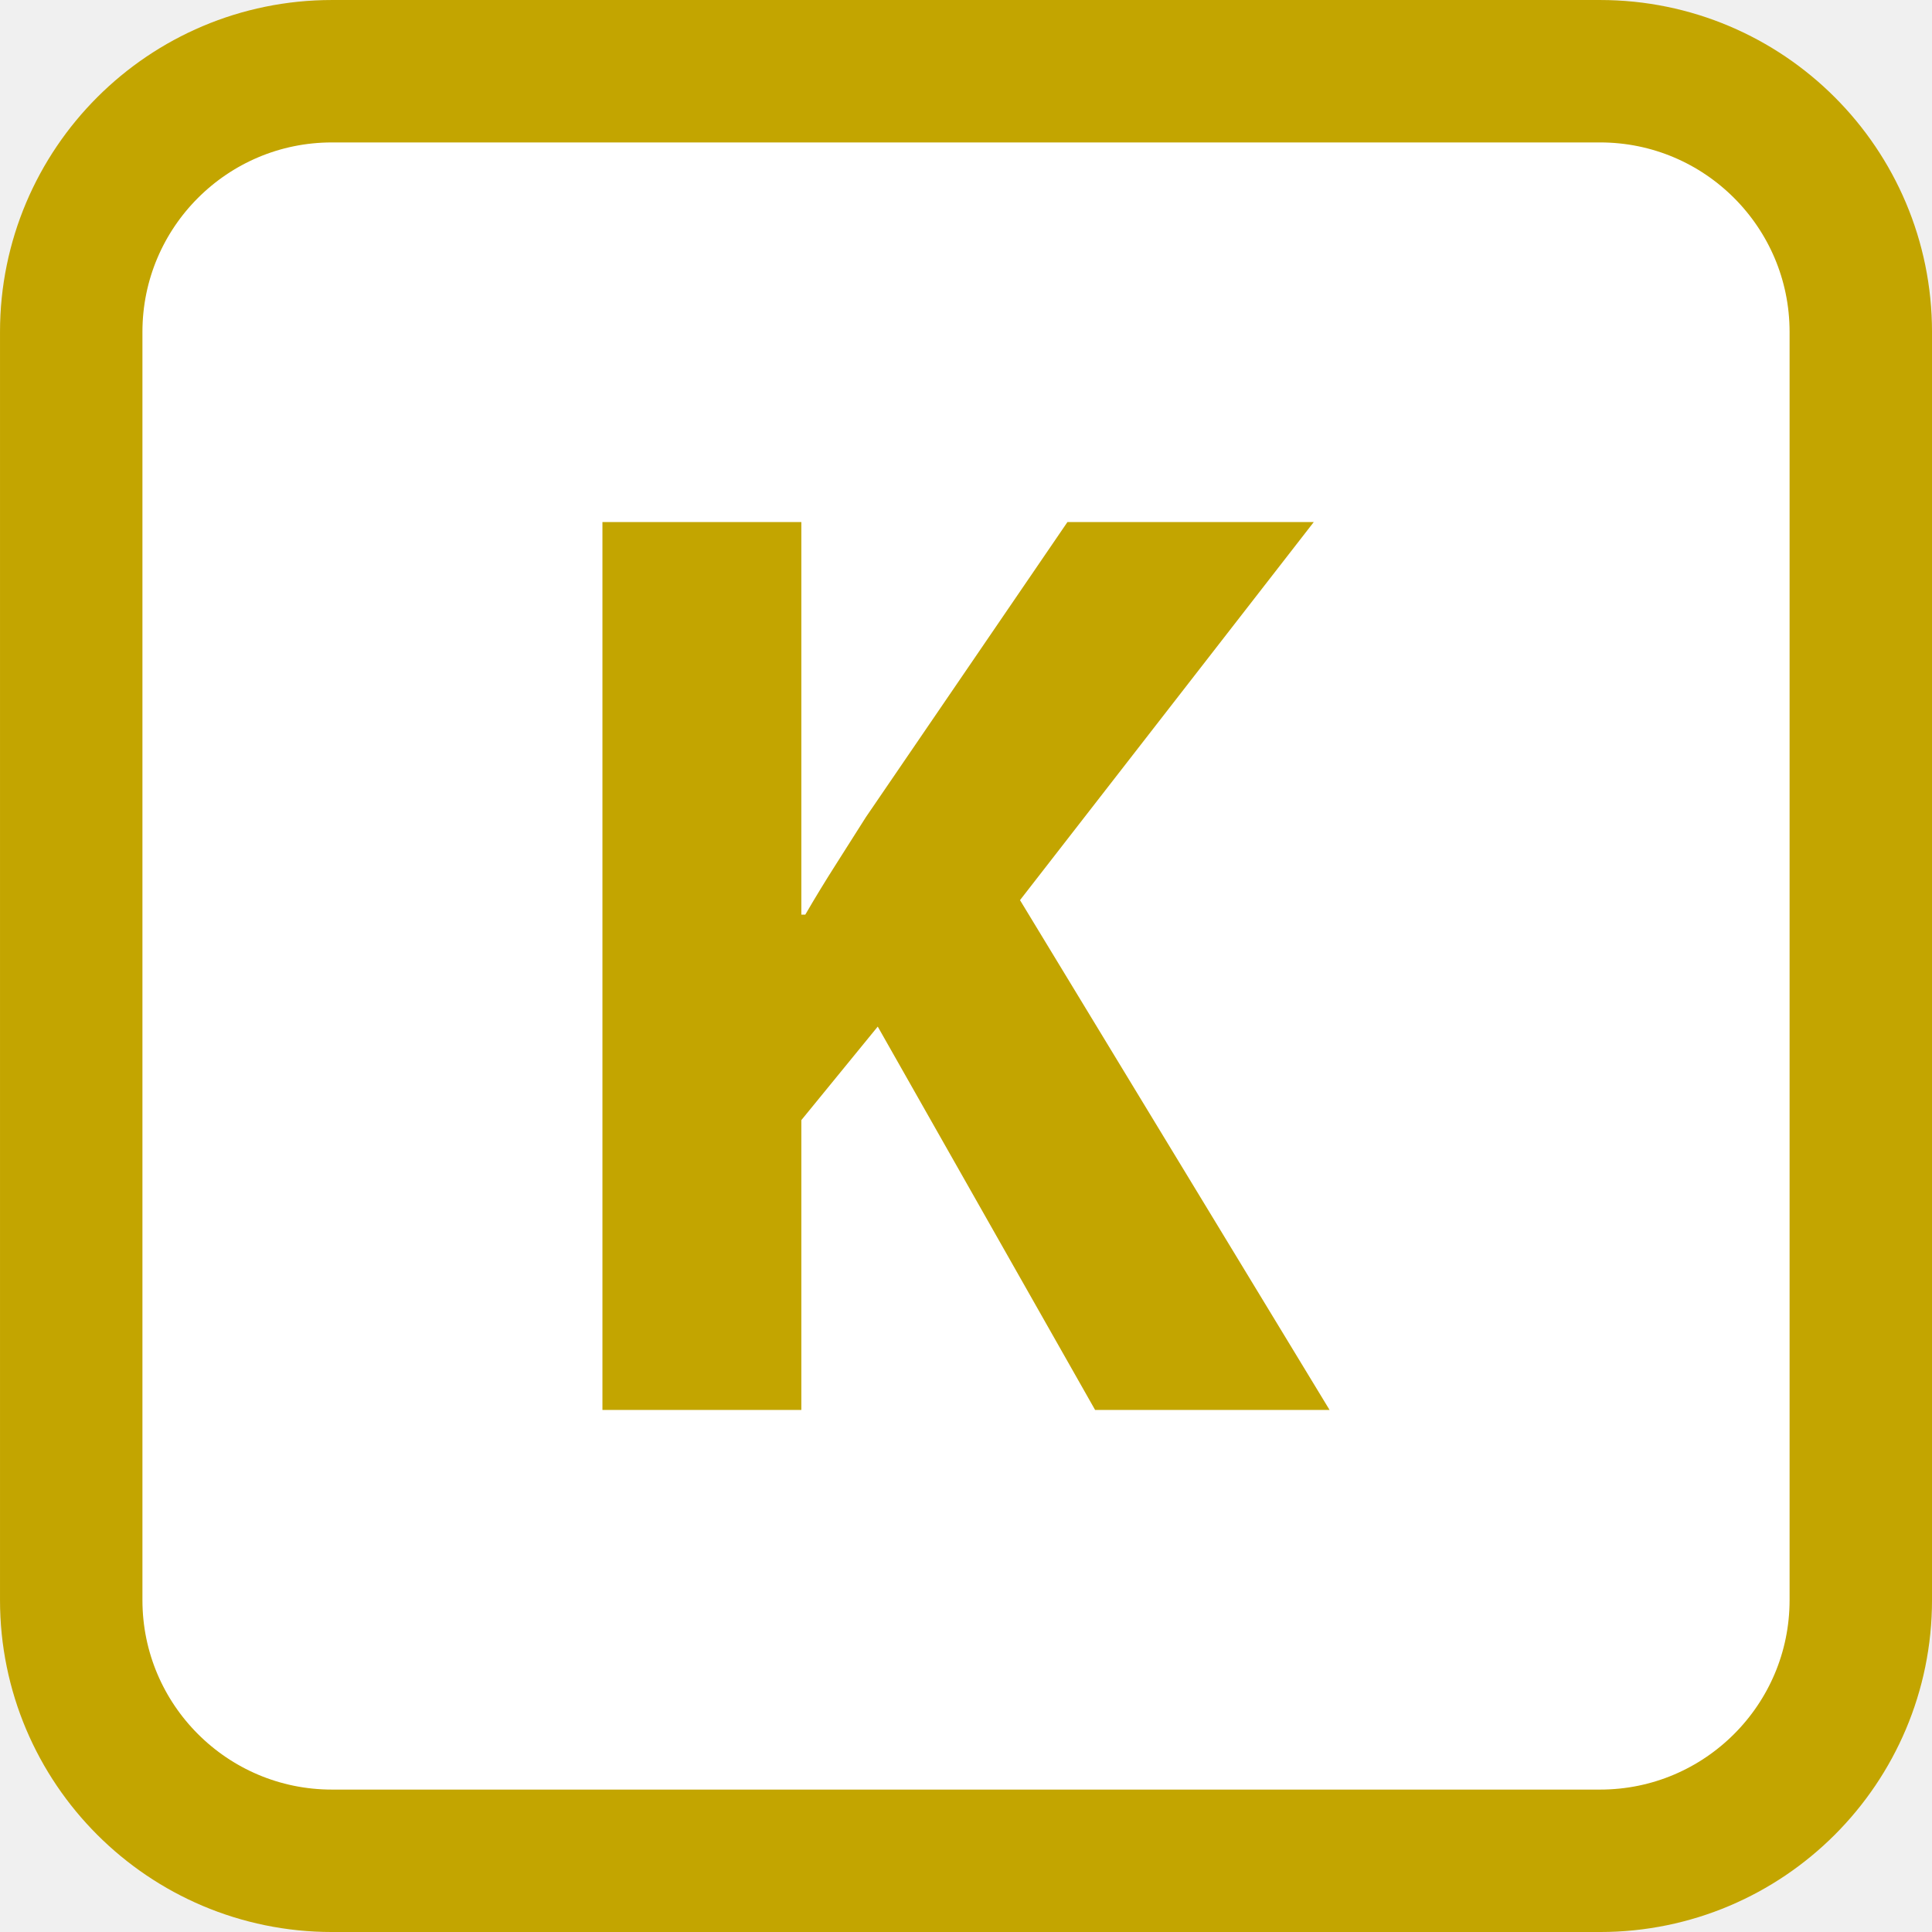
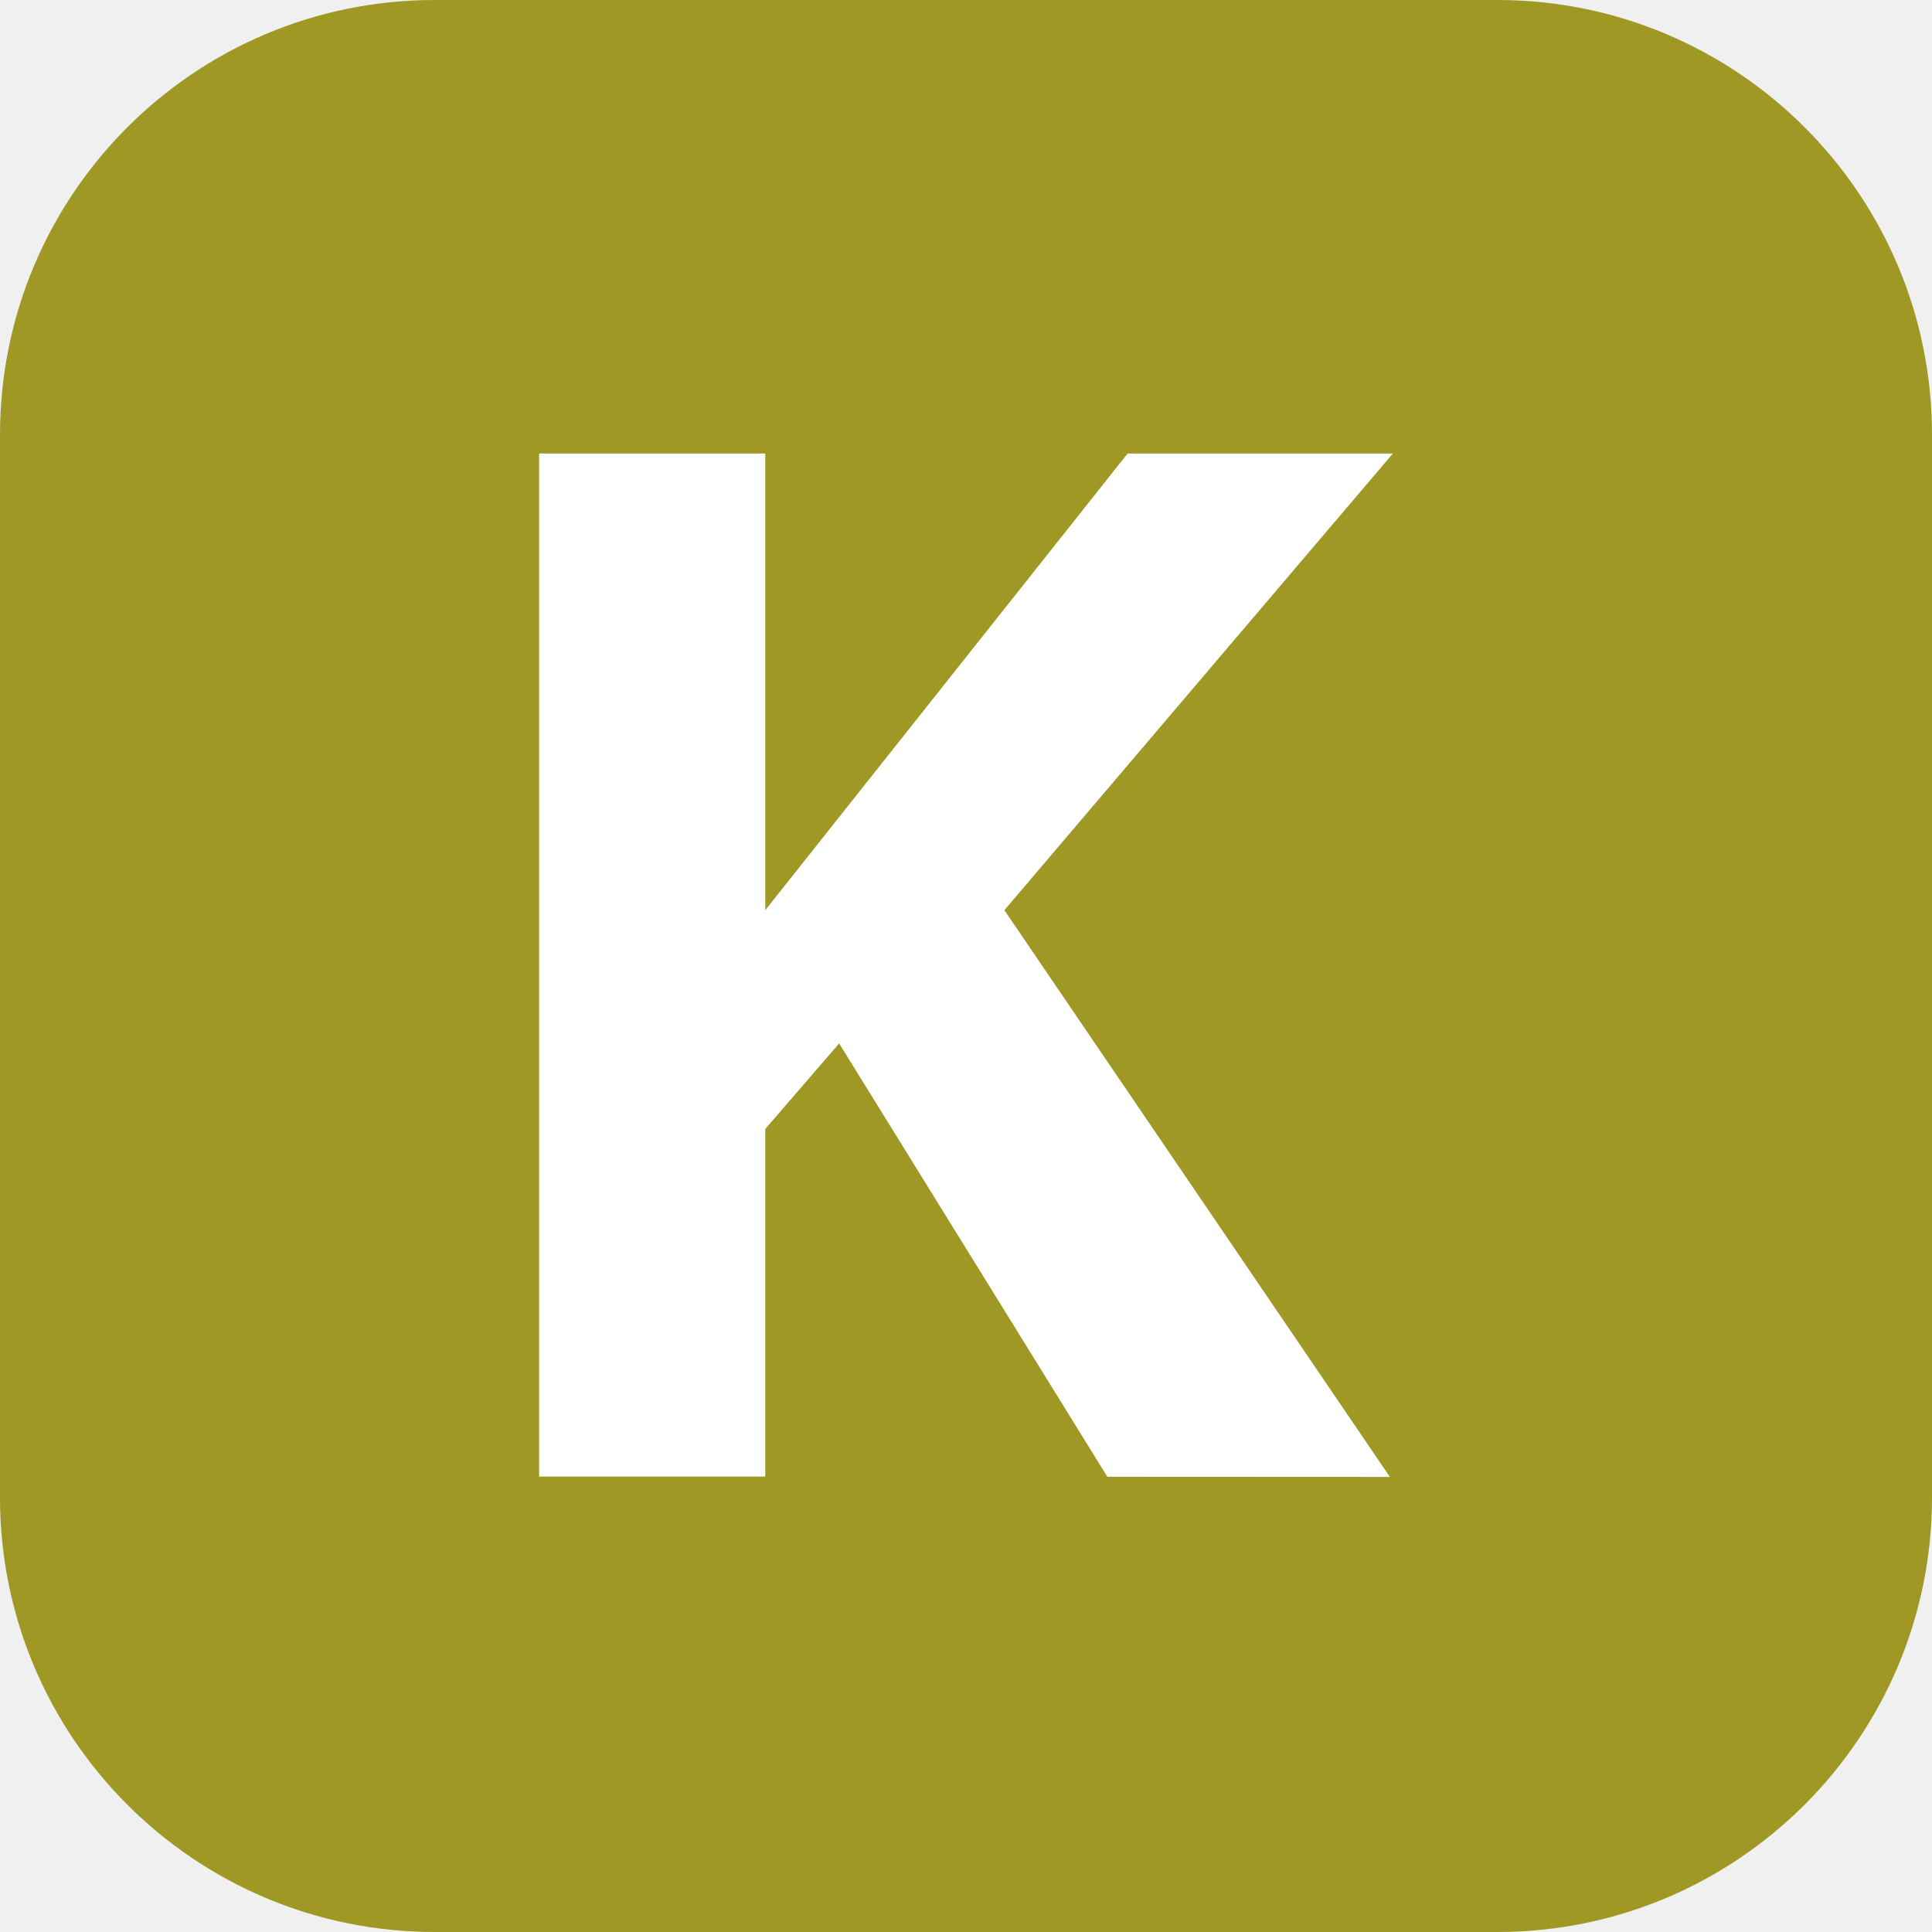
- <svg xmlns="http://www.w3.org/2000/svg" id="svg2599" width="110" height="110" version="1.0">
-   <defs id="defs2602">
-     </defs>
-   <rect style="fill:#ffffff;fill-opacity:1;fill-rule:nonzero;stroke:#c3a500;stroke-width:8.109;stroke-linejoin:miter;stroke-miterlimit:4;stroke-dasharray:none;stroke-dashoffset:0;stroke-opacity:1" id="rect5674" width="101.891" height="101.891" x="4.055" y="4.055" ry="14.847" />
-   <path style="font-size:75px;font-style:normal;font-variant:normal;font-weight:bold;font-stretch:normal;text-align:start;line-height:125%;writing-mode:lr-tb;text-anchor:start;fill:#c3a500;fill-opacity:1;stroke:none;stroke-width:1px;stroke-linecap:butt;stroke-linejoin:miter;stroke-opacity:1;font-family:Myriad Pro;-inkscape-font-specification:Myriad Pro Bold" d="M 34.3,80.275 L 45.625,80.275 L 45.625,63.775 L 49.975,58.45 L 62.35,80.275 L 75.7,80.275 L 58.075,51.25 L 74.8,29.725 L 60.775,29.725 L 49.3,46.525 C 48.734,47.422 48.159,48.328 47.575,49.244 C 46.991,50.159 46.416,51.103 45.85,52.075 L 45.625,52.075 L 45.625,29.725 L 34.3,29.725 L 34.3,80.275 z" id="text3076" />
+ <svg xmlns="http://www.w3.org/2000/svg" width="250px" height="250px" viewBox="0 0 283.46 283.46">
+   <rect fill="#9F9825" width="283.46" height="283.46" rx="63.78" />
+   <path fill="#FFF" d="M162.47 216.67l-39.35-63.58-10.84 12.55v51H79.1V66.54h33.18v67l53.16-67h38.92l-57 67 56.56 83.15z" />
</svg>
